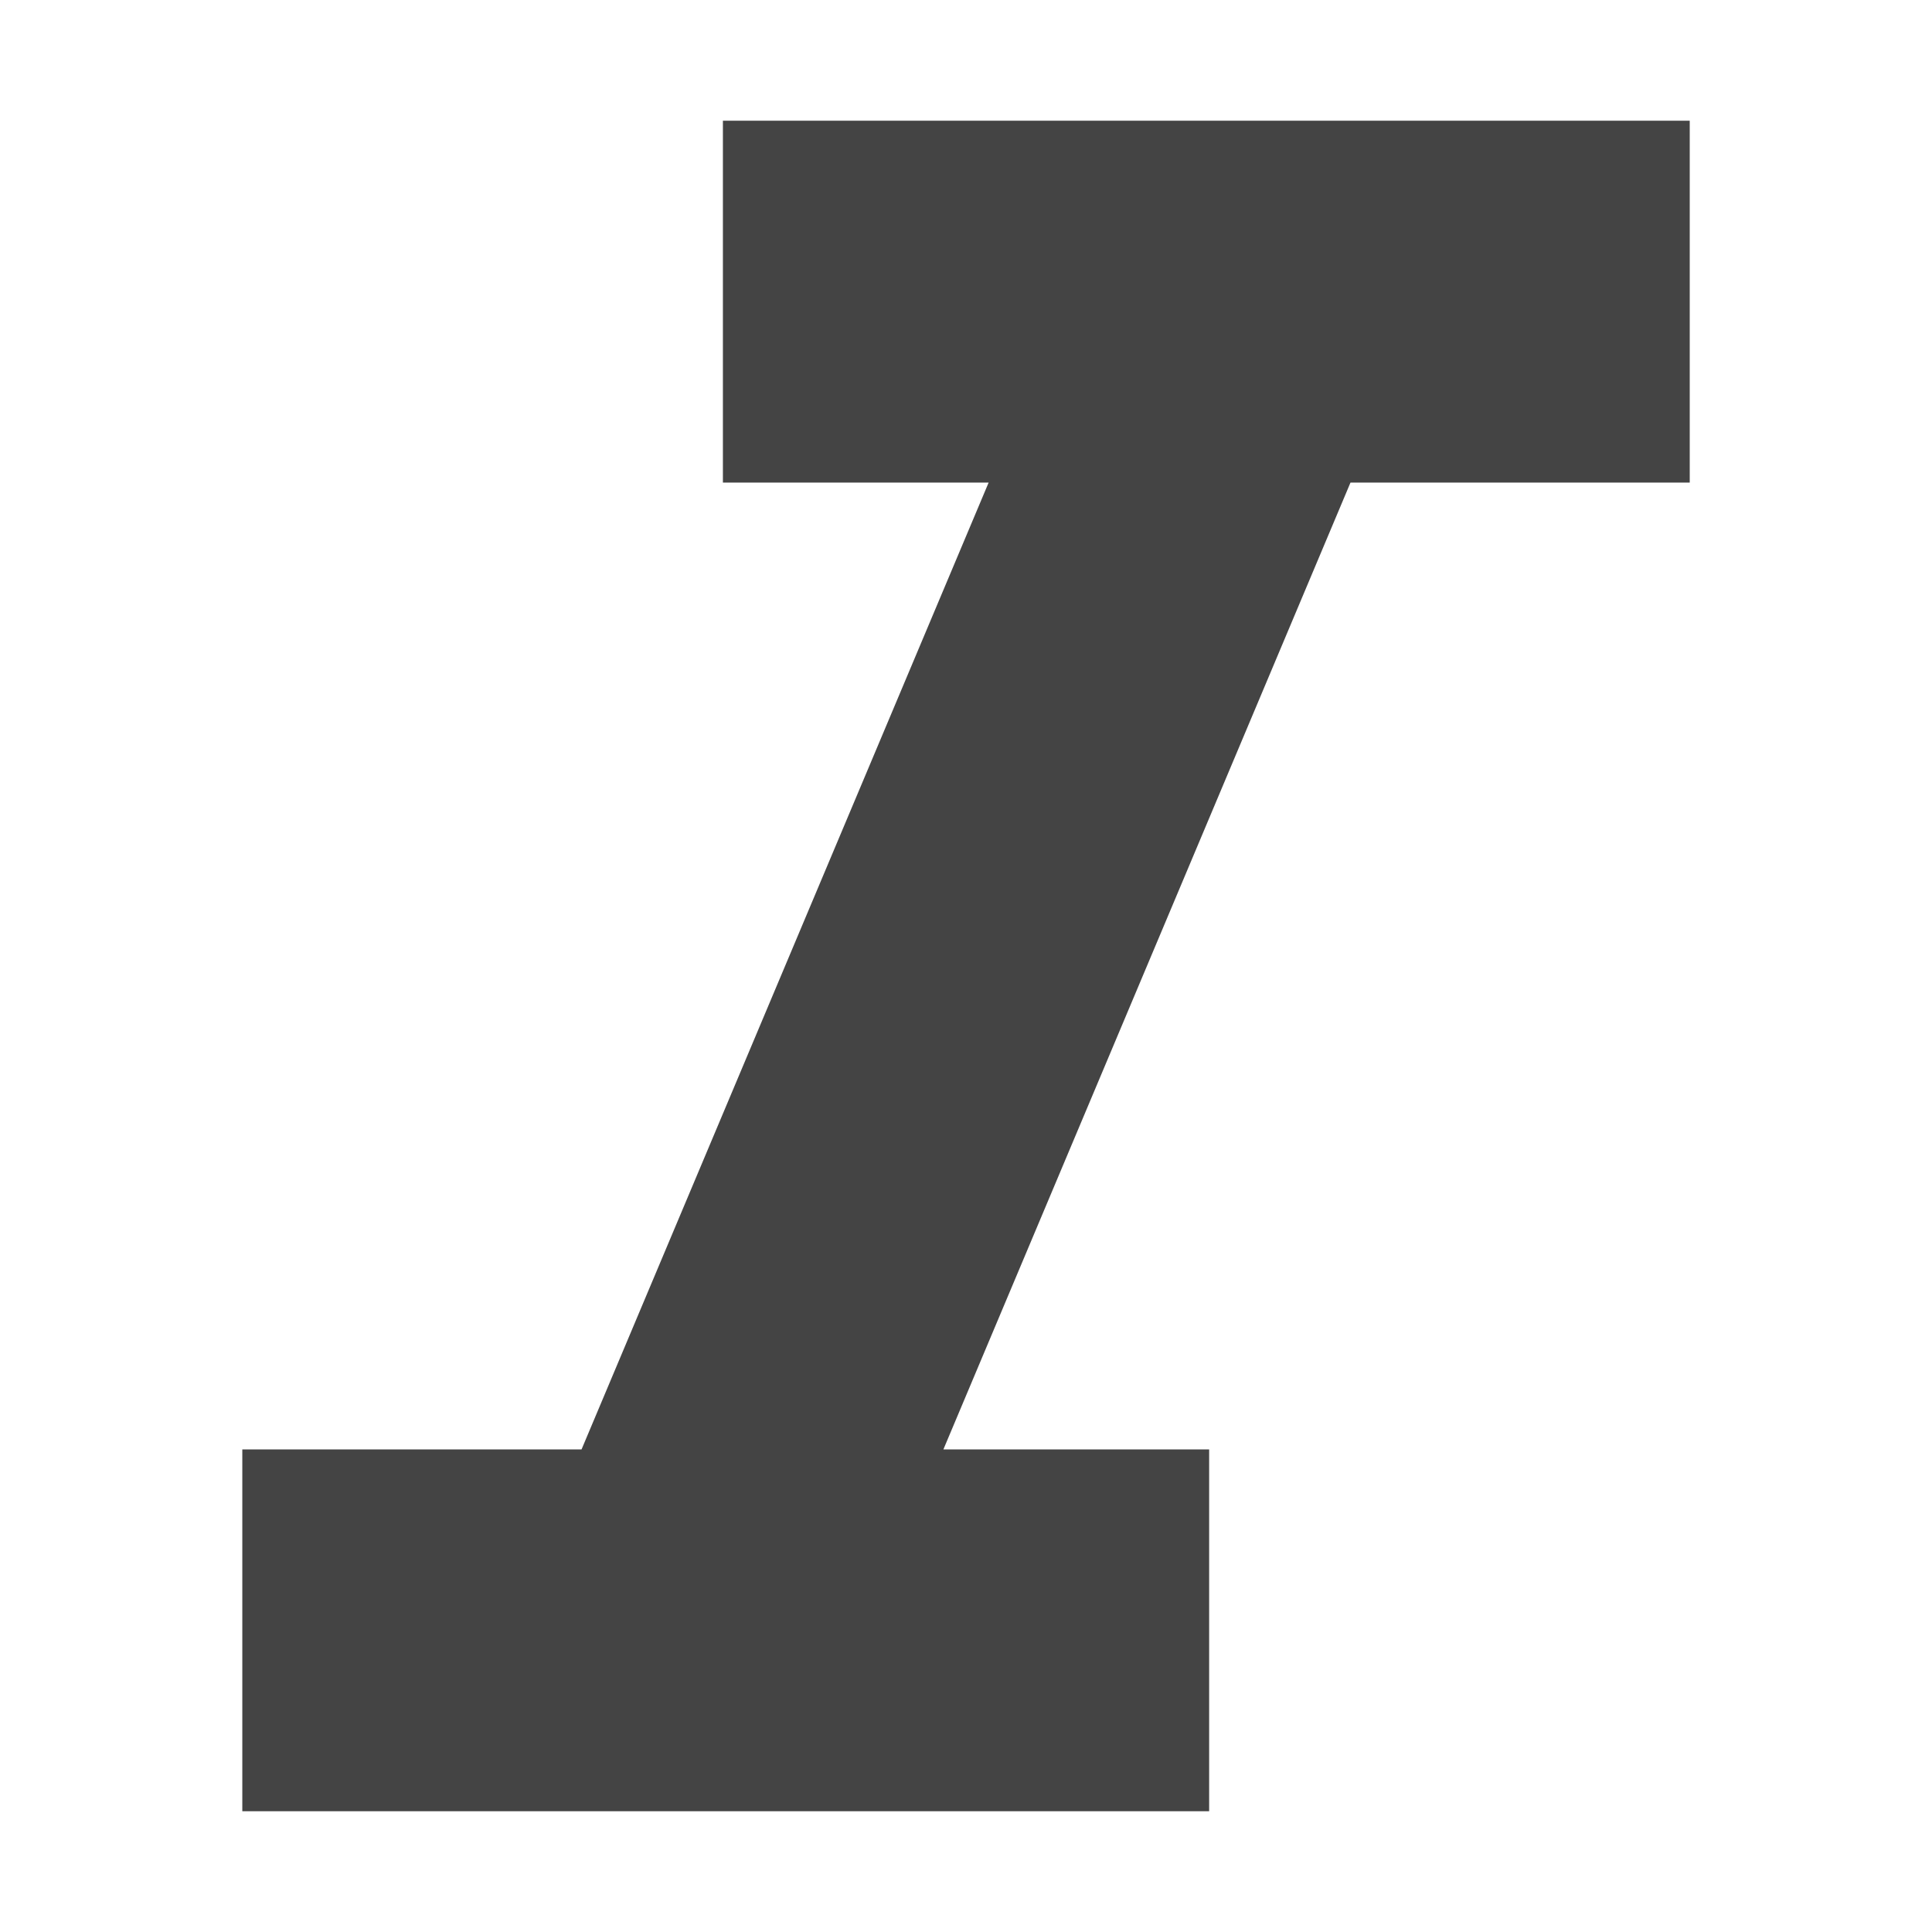
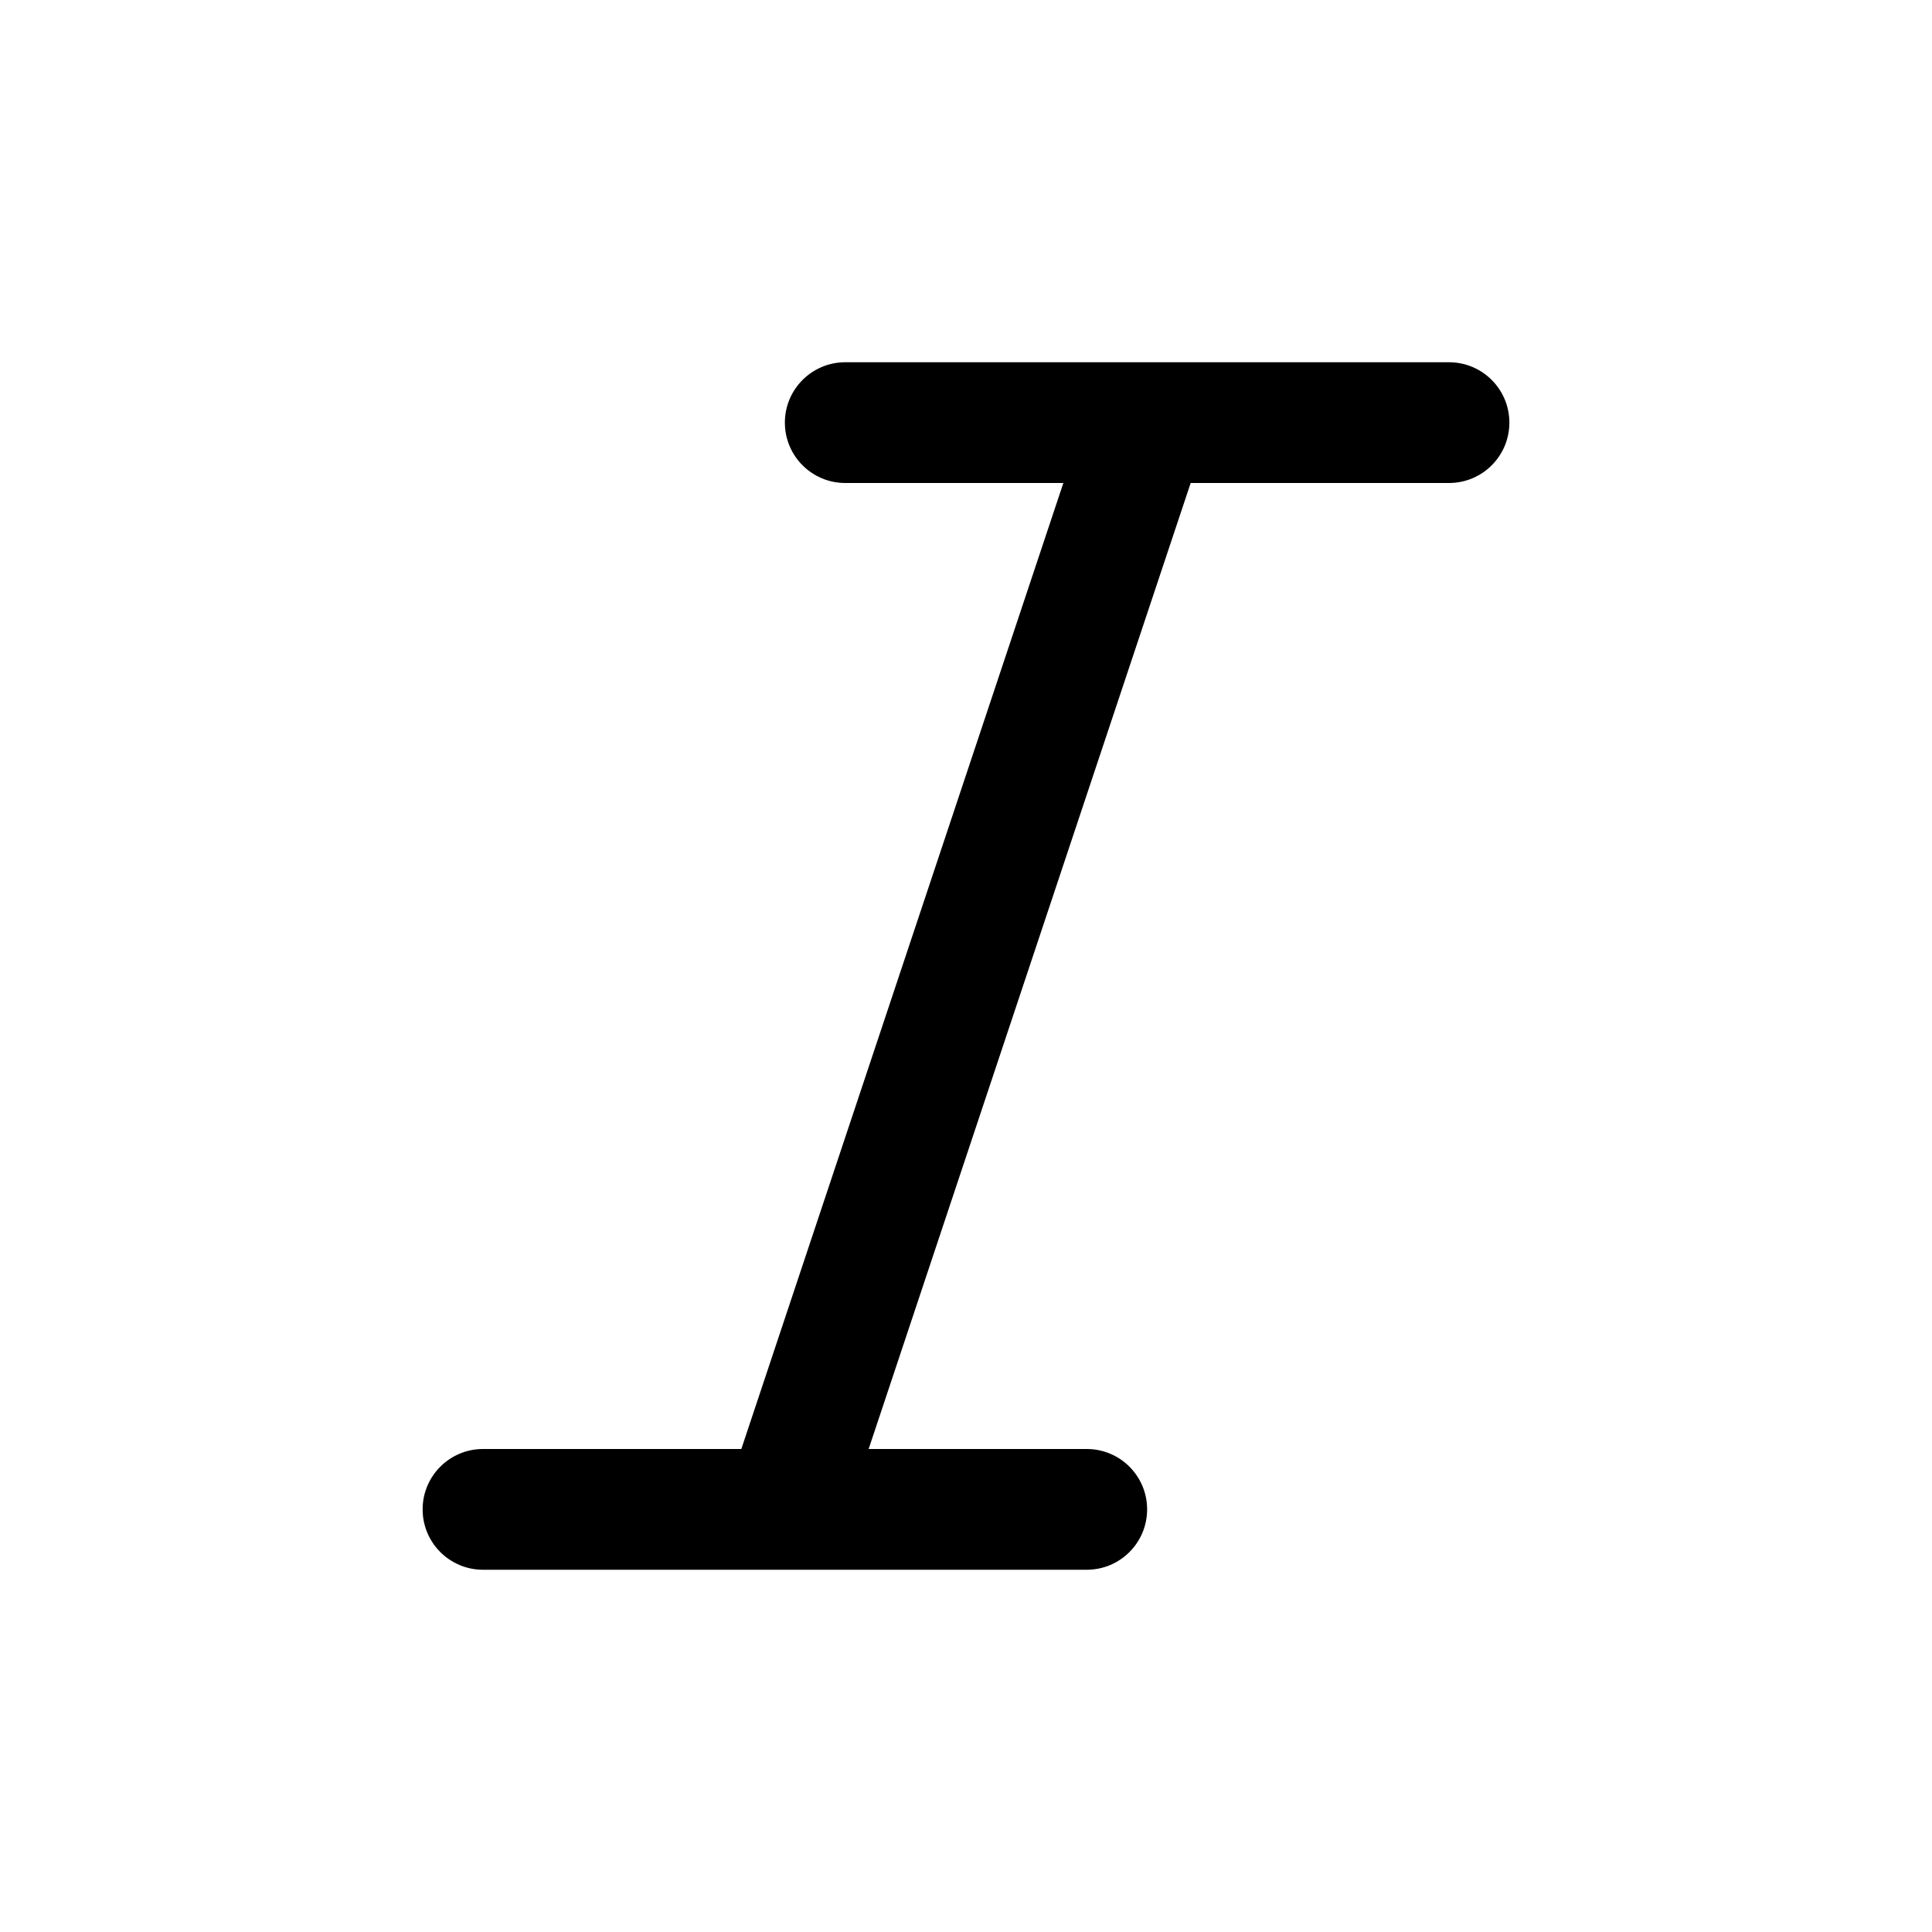
- <svg xmlns="http://www.w3.org/2000/svg" width="16" height="16" viewBox="0 0 16 16">
-   <defs>
-     <style id="current-color-scheme" type="text/css">
-    .ColorScheme-Text { color:#444444; }
-   </style>
-   </defs>
-   <path style="fill:currentColor" class="ColorScheme-Text" transform="matrix(0.011706,0,0,-0.011706,2.0067,15.1873)" d="M340 1212V956H528L240 272H0V16H684V272H496L784 956H1024V1212Z" />
+ <svg xmlns="http://www.w3.org/2000/svg" fill="currentColor" viewBox="0 0 256 256">
+   <path d="M200,56a8,8,0,0,1-8,8H157.77L115.1,192H144a8,8,0,0,1,0,16H64a8,8,0,0,1,0-16H98.23L140.9,64H112a8,8,0,0,1,0-16h80A8,8,0,0,1,200,56Z" />
</svg>
